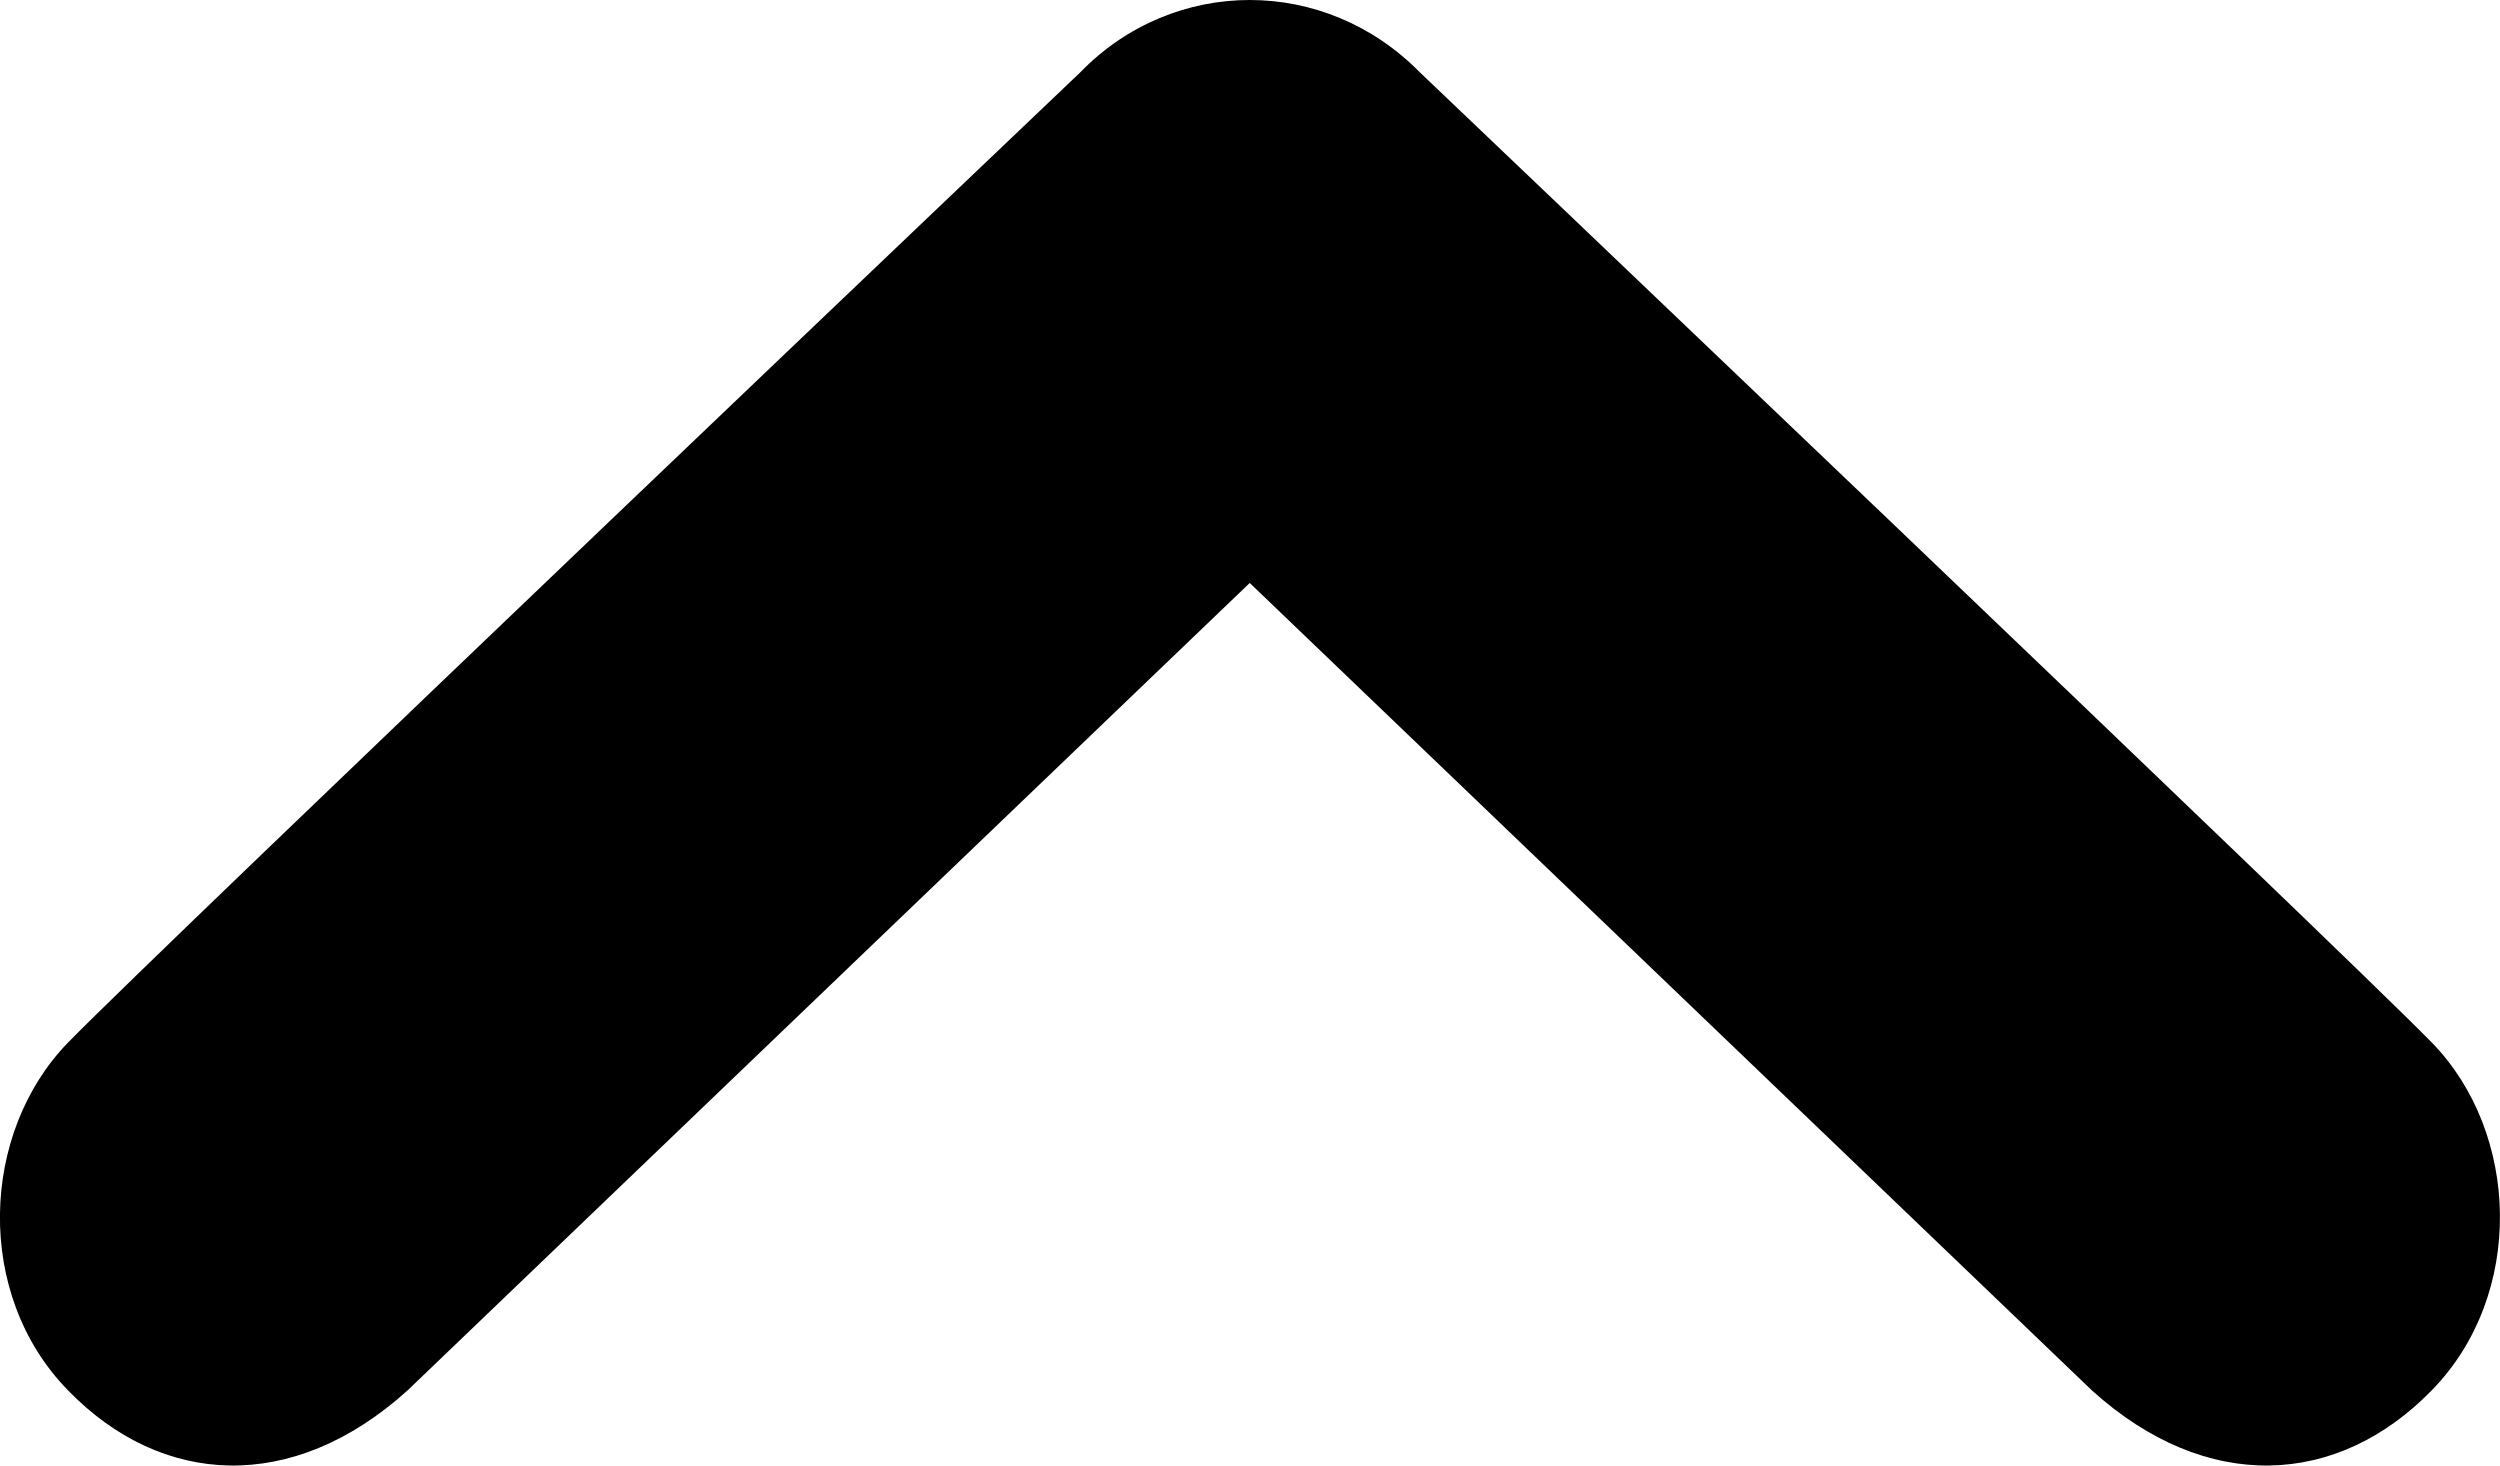
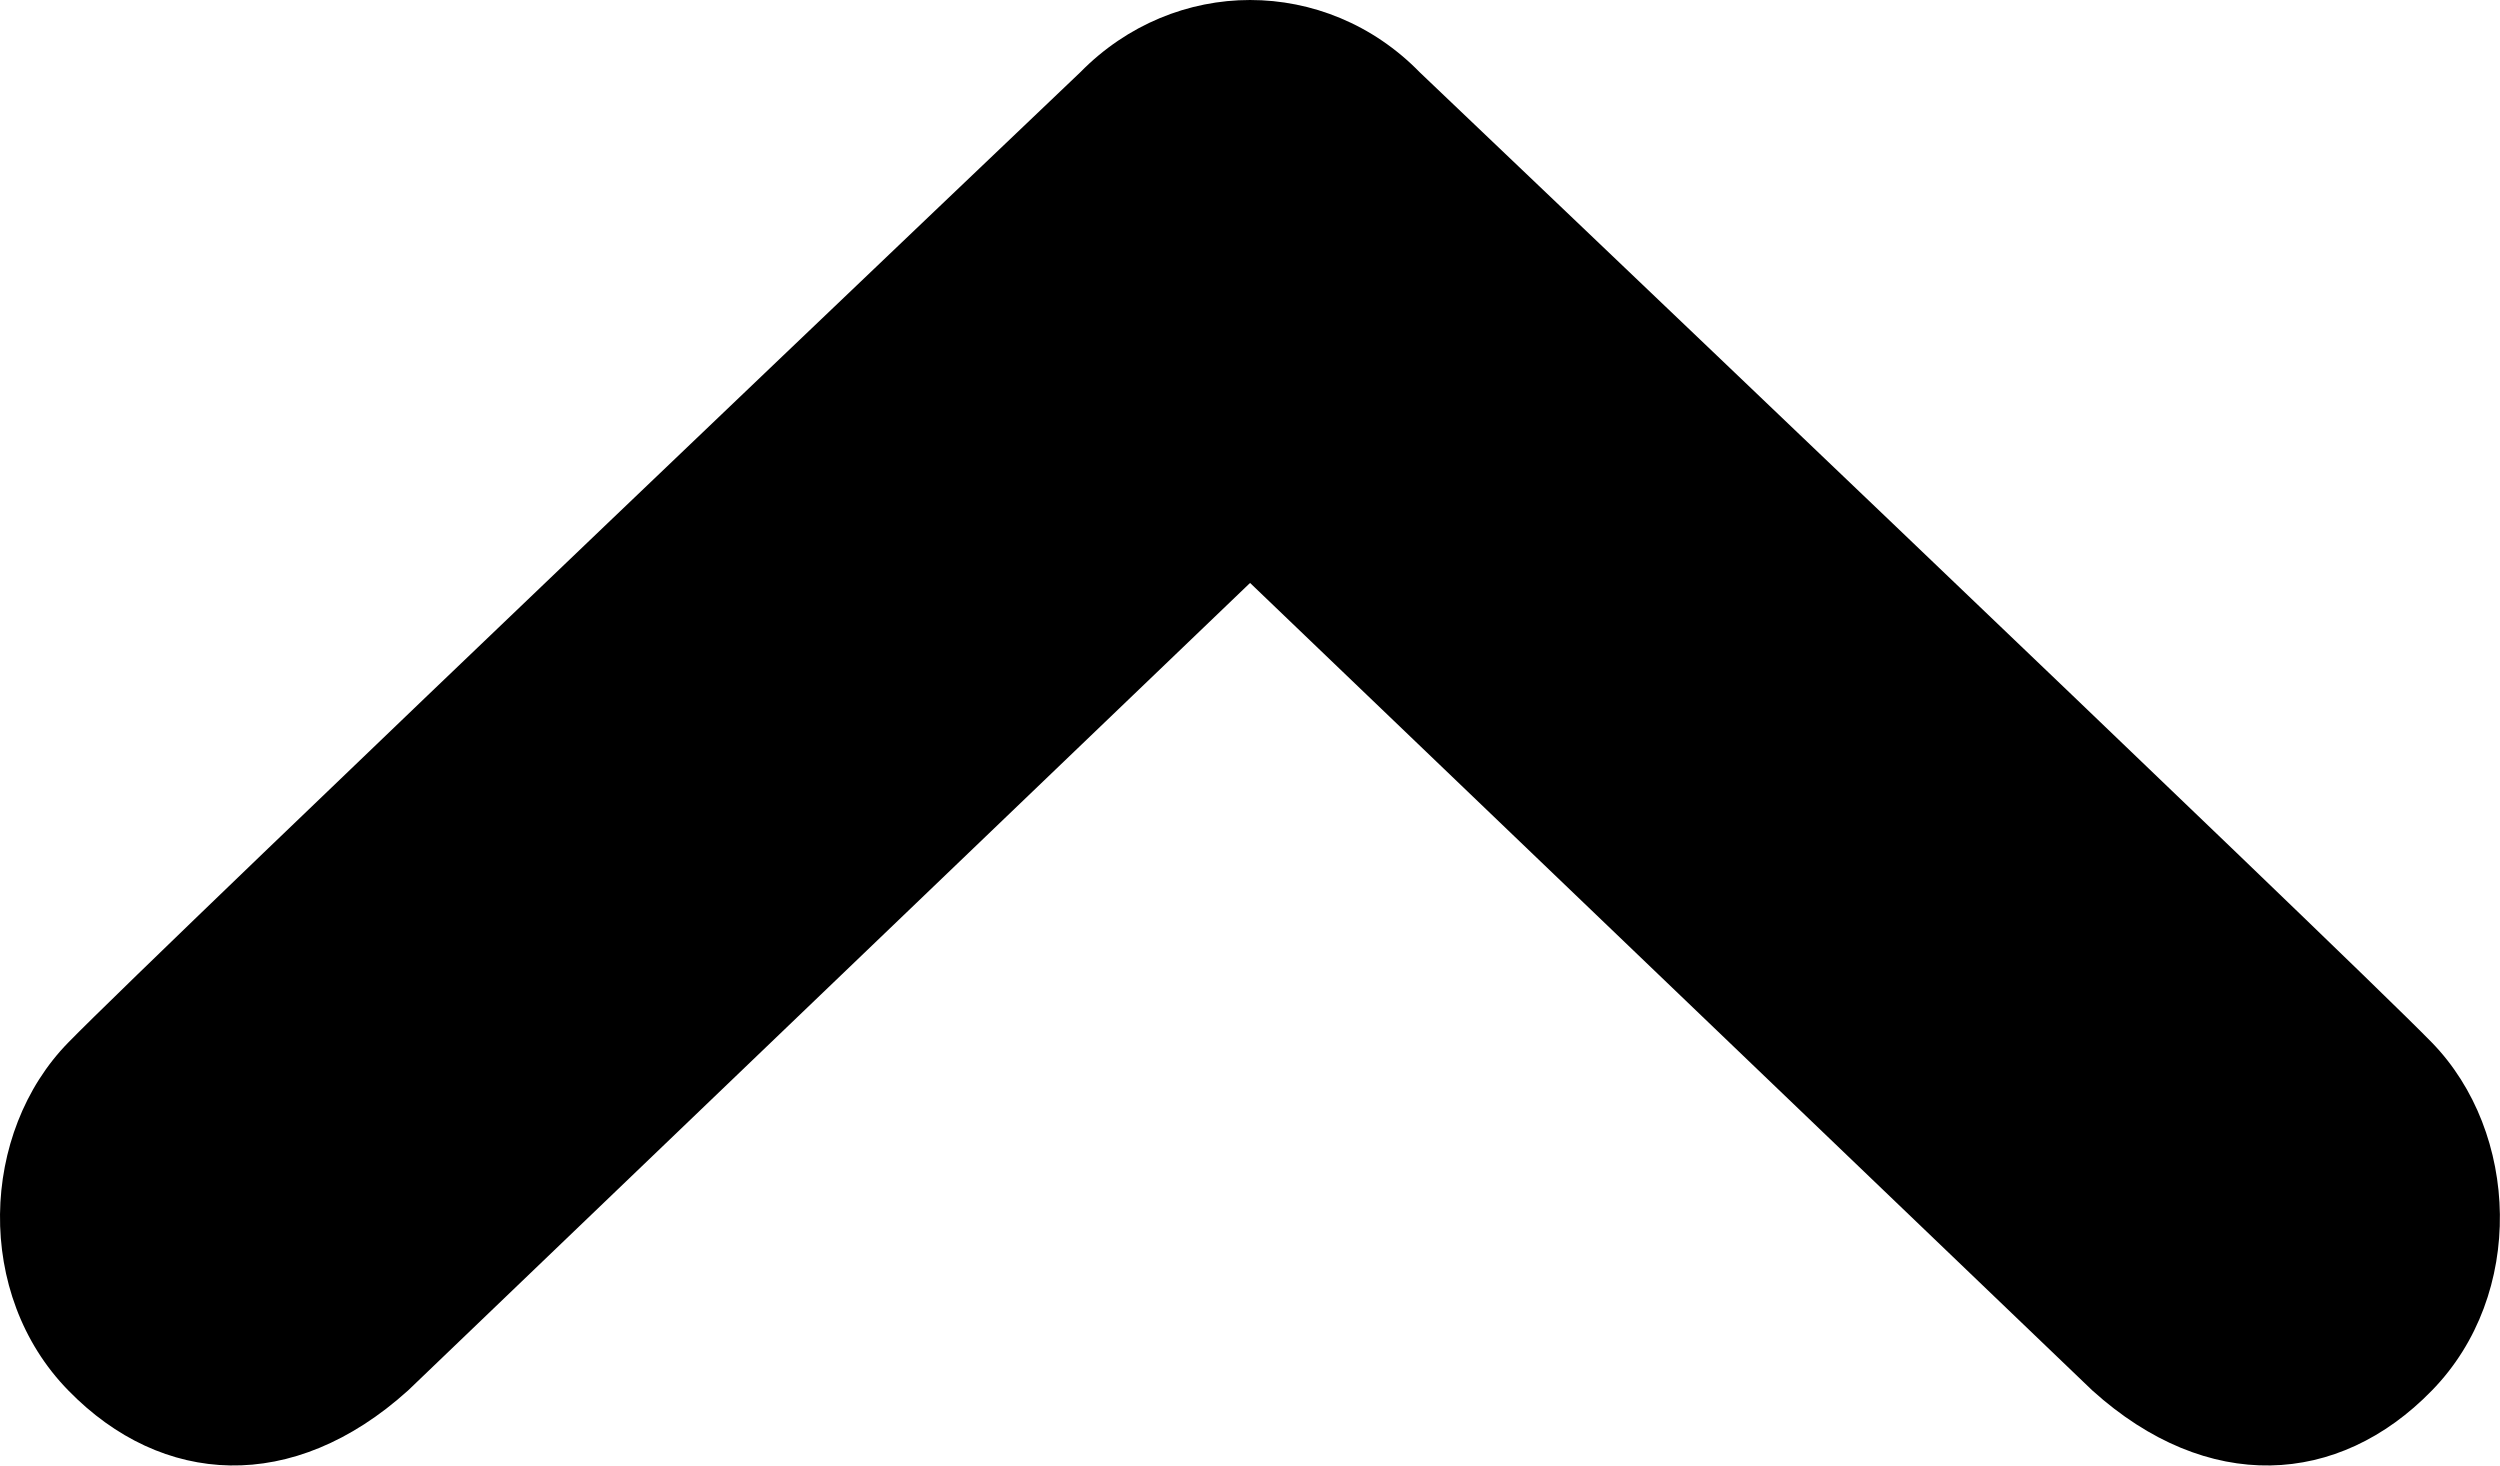
- <svg xmlns="http://www.w3.org/2000/svg" width="18.56" height="10.88" viewBox="0 0 18.56 10.88">
-   <path d="M18.052 10.323c-.696.714-1.668.771-2.521 0l-6.253-5.995-6.253 5.995c-.854.771-1.826.714-2.519 0-.698-.712-.652-1.915 0-2.584.651-.669 7.514-7.202 7.514-7.202.346-.357.802-.537 1.258-.537s.912.18 1.263.537c0 0 6.858 6.533 7.512 7.202.654.669.697 1.872-.001 2.584z" />
+ <svg xmlns="http://www.w3.org/2000/svg" version="1.1" id="Layer_1" x="0px" y="0px" width="18.561px" height="10.88px" viewBox="0 0 18.561 10.88" enable-background="new 0 0 18.561 10.88" xml:space="preserve">
+   <path d="M0.507,7.74C1.16,7.07,8.02,0.537,8.02,0.537C8.37,0.18,8.826,0,9.281,0c0.457,0,0.912,0.18,1.26,0.537  c0,0,6.861,6.533,7.514,7.203c0.65,0.668,0.697,1.871,0,2.584c-0.693,0.713-1.666,0.77-2.52,0L9.281,4.328l-6.252,5.996  c-0.854,0.77-1.826,0.713-2.521,0C-0.191,9.611-0.147,8.408,0.507,7.74z" />
</svg>
